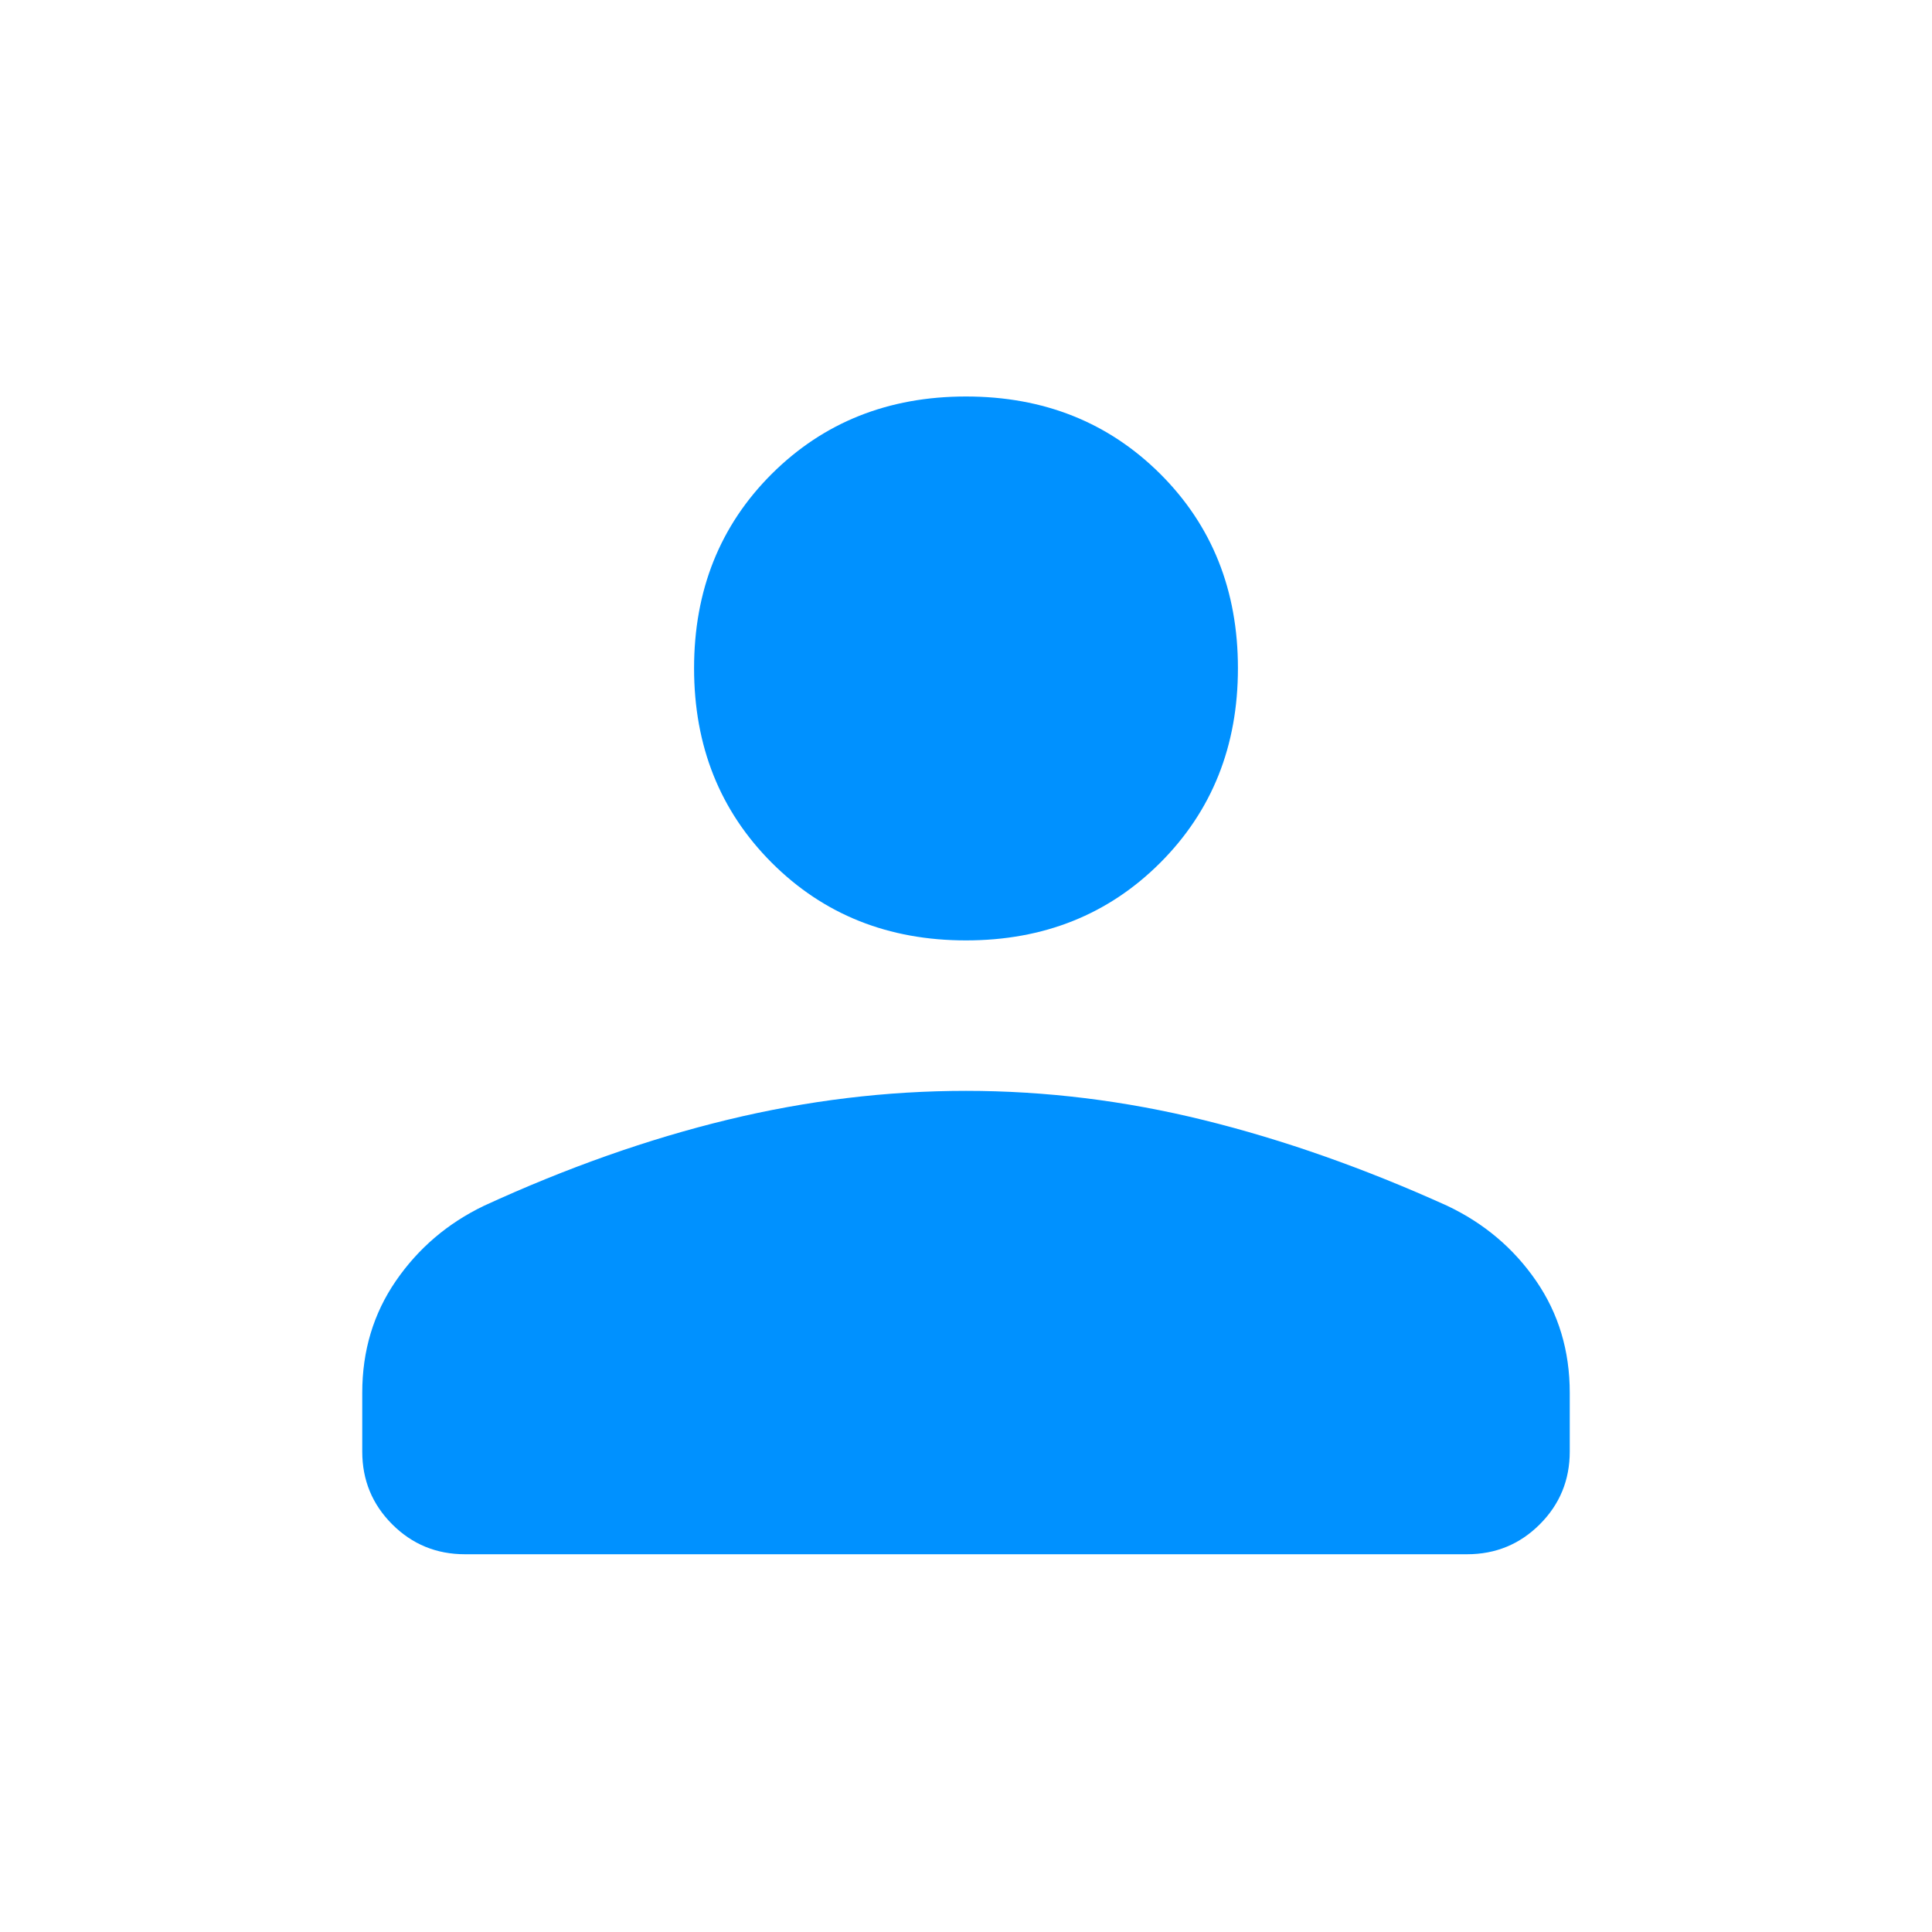
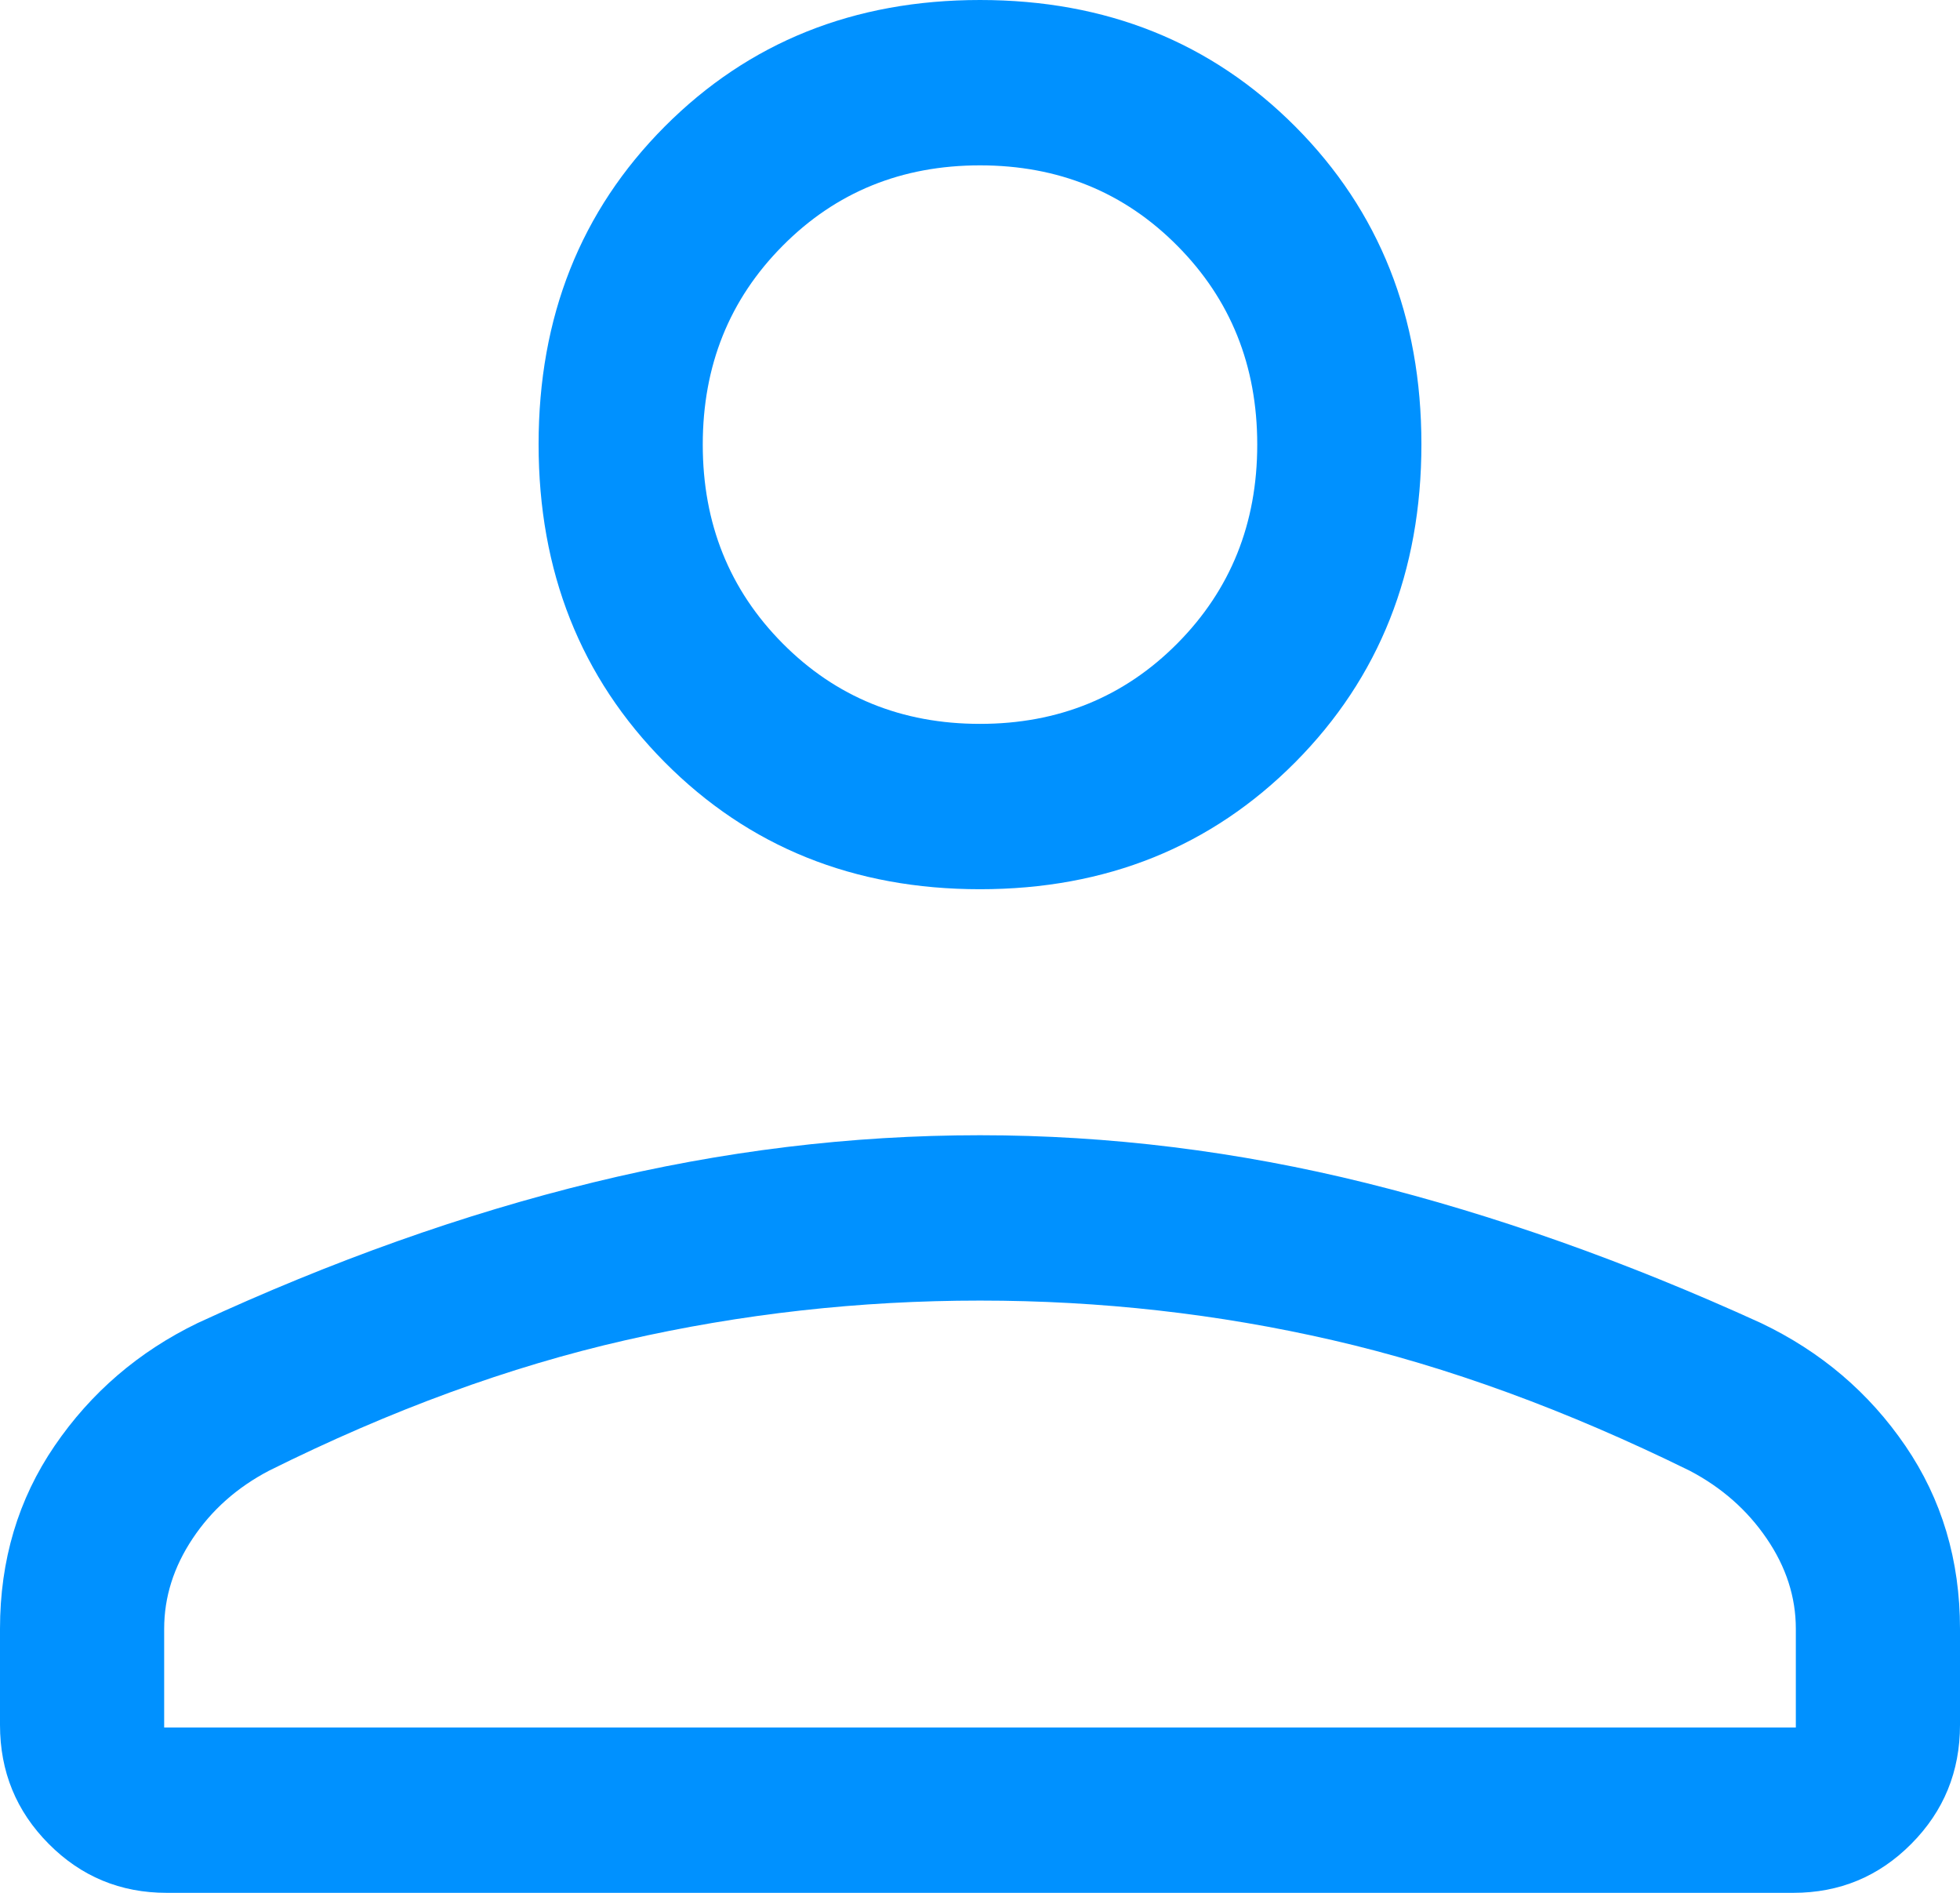
- <svg xmlns="http://www.w3.org/2000/svg" width="40" height="40" viewBox="0 0 40 40" fill="none">
-   <mask id="mask0_1339_430" style="mask-type:alpha" maskUnits="userSpaceOnUse" x="0" y="0" width="40" height="40">
-     <rect width="40" height="40" fill="#D9D9D9" />
-   </mask>
-   <g mask="url(#mask0_1339_430)">
-     <path d="M15.978 17.862C14.906 16.789 14.37 15.447 14.37 13.835C14.37 12.222 14.906 10.881 15.978 9.812C17.051 8.744 18.391 8.209 20 8.209C21.609 8.209 22.949 8.744 24.022 9.812C25.094 10.881 25.63 12.222 25.63 13.835C25.63 15.447 25.094 16.789 24.022 17.862C22.949 18.934 21.609 19.47 20 19.47C18.391 19.47 17.051 18.934 15.978 17.862ZM7.5 30.053V28.835C7.5 27.966 7.732 27.195 8.196 26.52C8.66 25.845 9.268 25.326 10.021 24.964C11.74 24.174 13.422 23.581 15.066 23.183C16.71 22.785 18.355 22.585 20 22.585C21.645 22.585 23.287 22.787 24.926 23.191C26.564 23.595 28.243 24.186 29.962 24.964C30.726 25.326 31.34 25.845 31.804 26.52C32.268 27.195 32.5 27.966 32.5 28.835V30.053C32.5 30.644 32.293 31.146 31.88 31.559C31.466 31.973 30.964 32.179 30.374 32.179H9.626C9.036 32.179 8.534 31.973 8.12 31.559C7.707 31.146 7.5 30.644 7.5 30.053Z" fill="#0091FF" />
-   </g>
+ <svg xmlns="http://www.w3.org/2000/svg" preserveAspectRatio="xMidYMid meet" width="100%" height="100%" overflow="visible" style="display: block;" viewBox="0 0 29 28" fill="none">
+   <path d="M9.835 11.275C8.591 10.022 7.969 8.454 7.969 6.571C7.969 4.687 8.591 3.121 9.835 1.872C11.079 0.624 12.634 0 14.5 0C16.366 0 17.921 0.624 19.165 1.872C20.409 3.121 21.031 4.687 21.031 6.571C21.031 8.454 20.409 10.022 19.165 11.275C17.921 12.527 16.366 13.154 14.5 13.154C12.634 13.154 11.079 12.527 9.835 11.275ZM0 25.516V24.094C0 23.079 0.269 22.177 0.808 21.388C1.346 20.6 2.051 19.994 2.925 19.571C4.919 18.649 6.869 17.956 8.776 17.491C10.684 17.025 12.591 16.793 14.5 16.793C16.409 16.793 18.313 17.029 20.214 17.5C22.114 17.972 24.062 18.662 26.055 19.571C26.942 19.994 27.654 20.6 28.192 21.388C28.731 22.177 29 23.079 29 24.094V25.516C29 26.206 28.76 26.792 28.28 27.275C27.801 27.758 27.219 28 26.534 28H2.466C1.781 28 1.199 27.758 0.72 27.275C0.24 26.792 0 26.206 0 25.516ZM2.429 25.554H26.571V24.094C26.571 23.624 26.427 23.179 26.139 22.758C25.851 22.336 25.471 22.002 24.999 21.755C23.177 20.859 21.416 20.215 19.718 19.825C18.02 19.434 16.281 19.239 14.5 19.239C12.719 19.239 10.971 19.434 9.256 19.825C7.54 20.215 5.782 20.859 3.981 21.755C3.509 22.002 3.132 22.336 2.851 22.758C2.57 23.179 2.429 23.624 2.429 24.094V25.554ZM17.42 9.518C18.208 8.724 18.602 7.744 18.602 6.577C18.602 5.409 18.208 4.429 17.42 3.636C16.633 2.842 15.659 2.446 14.5 2.446C13.341 2.446 12.367 2.842 11.58 3.636C10.792 4.429 10.398 5.409 10.398 6.577C10.398 7.744 10.792 8.724 11.58 9.518C12.367 10.311 13.341 10.708 14.5 10.708C15.659 10.708 16.633 10.311 17.42 9.518Z" fill="#0091FF" />
</svg>
